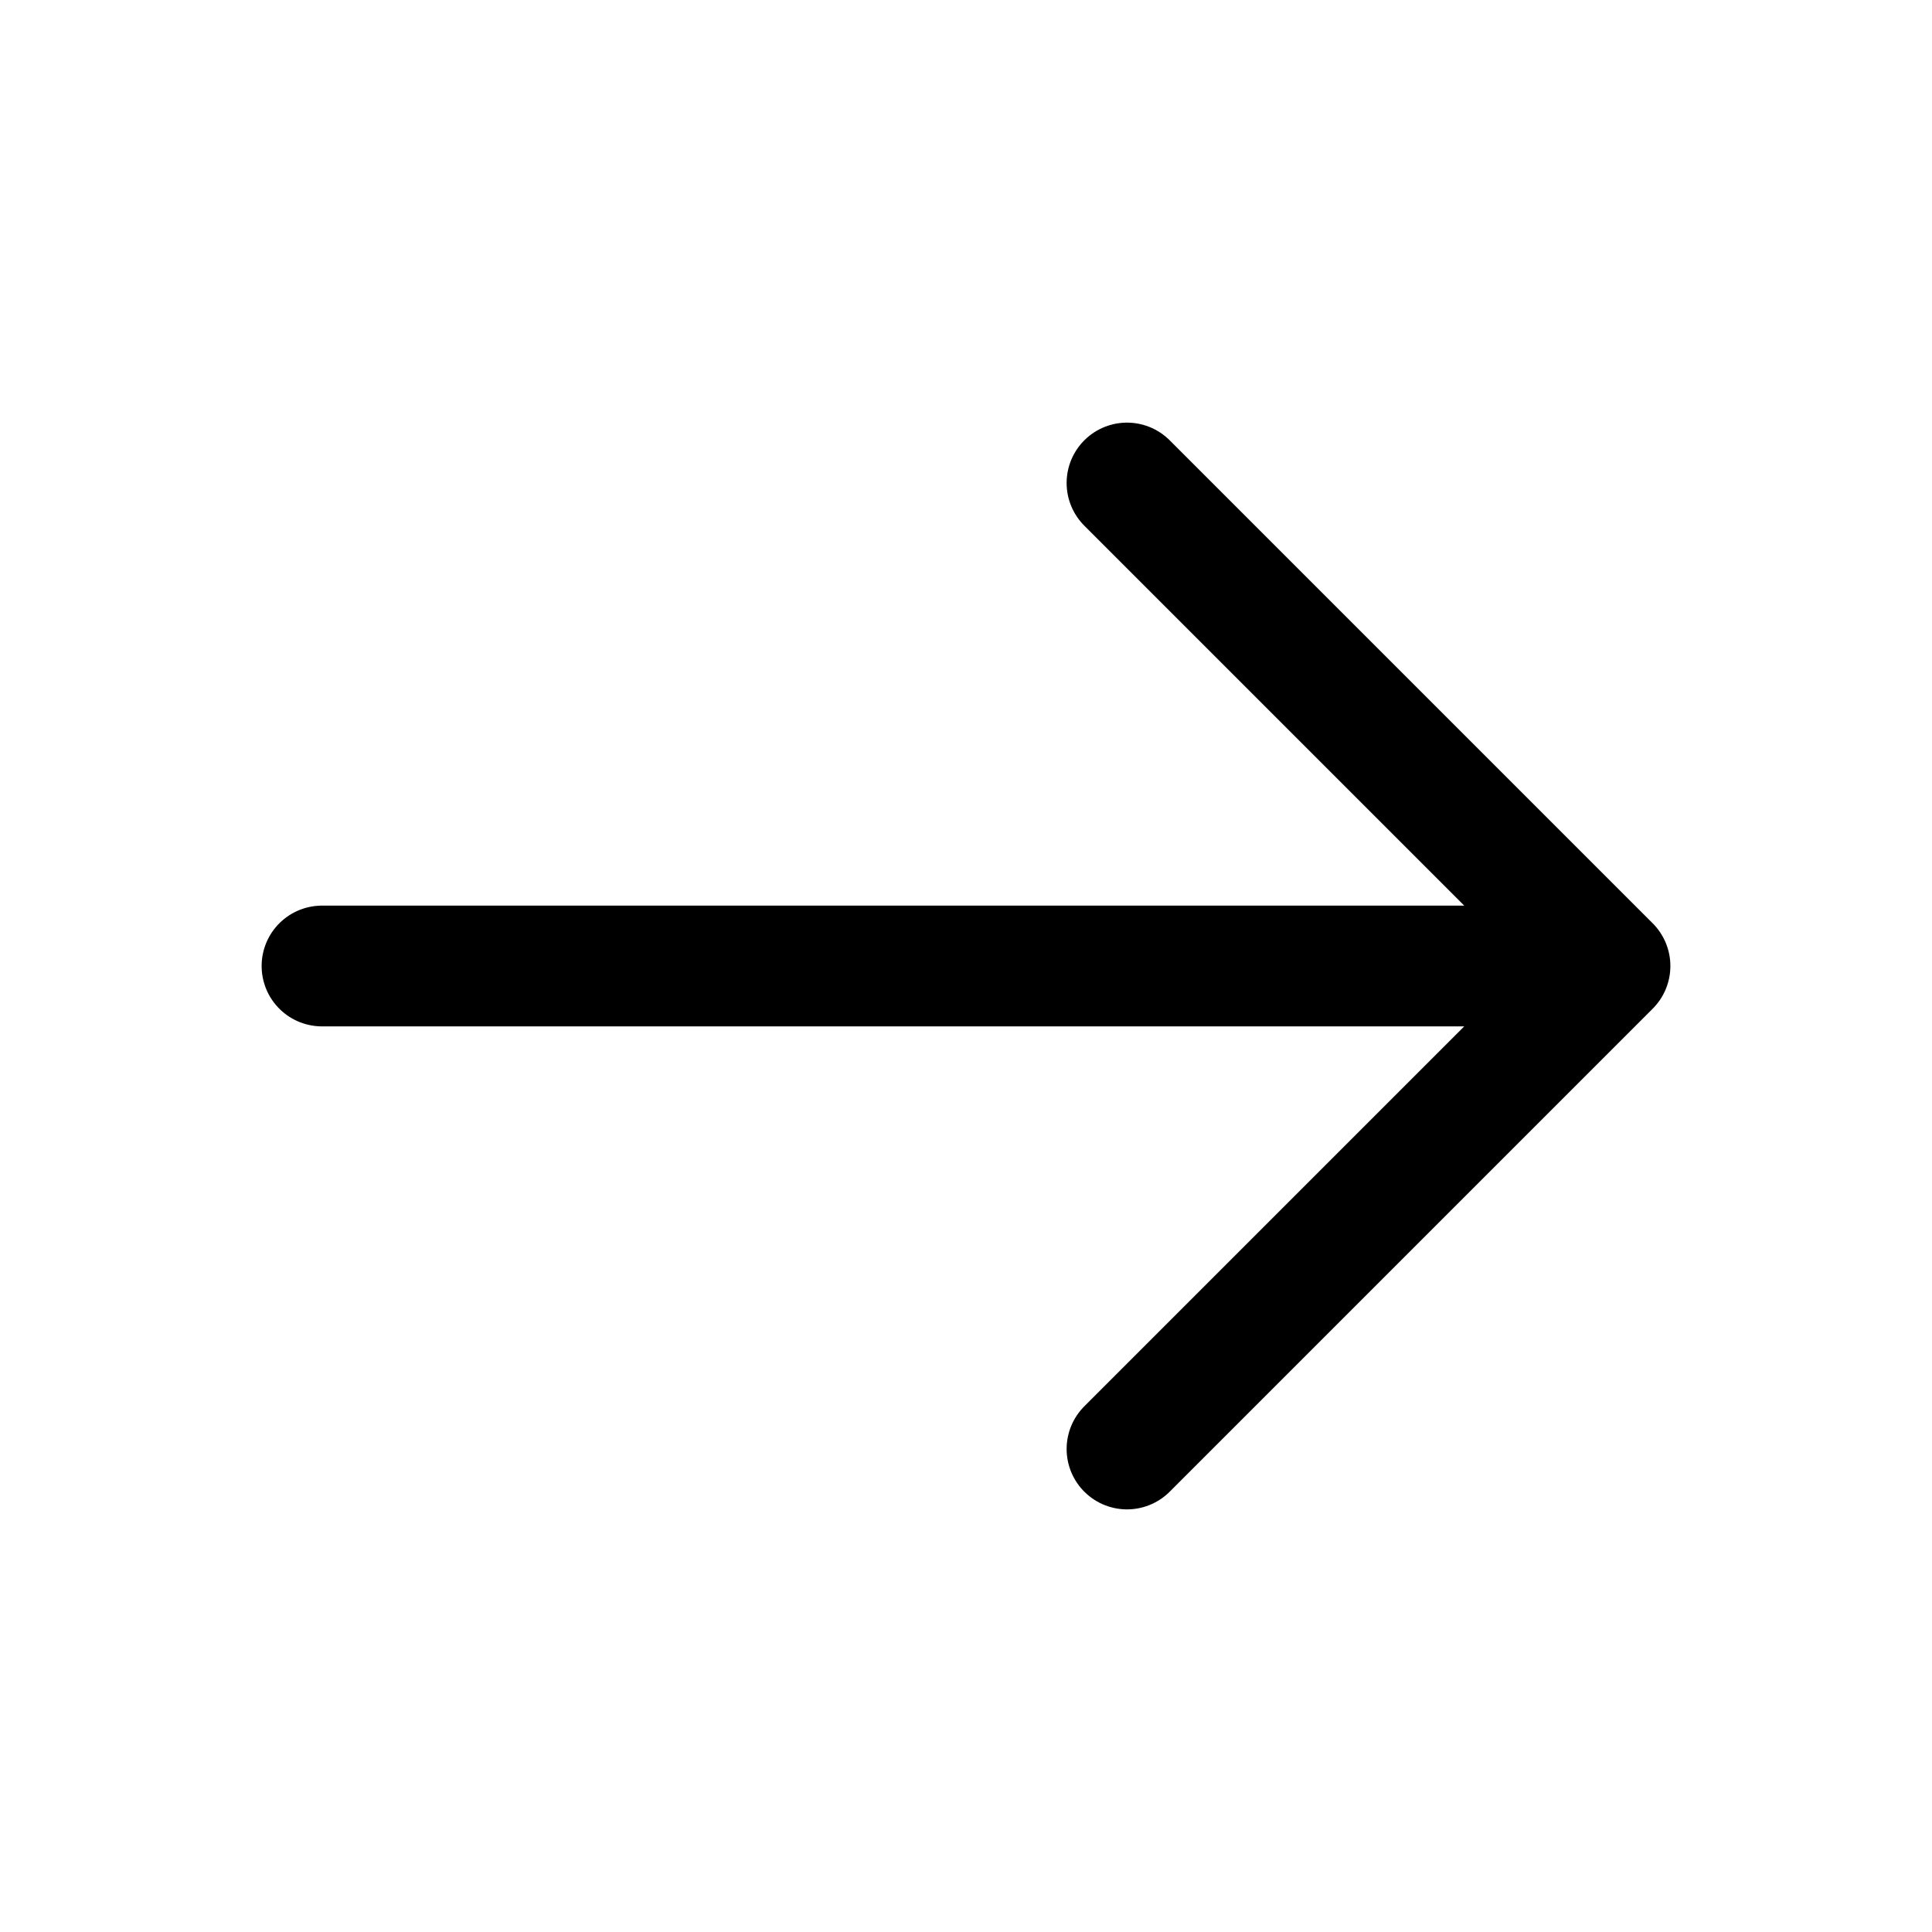
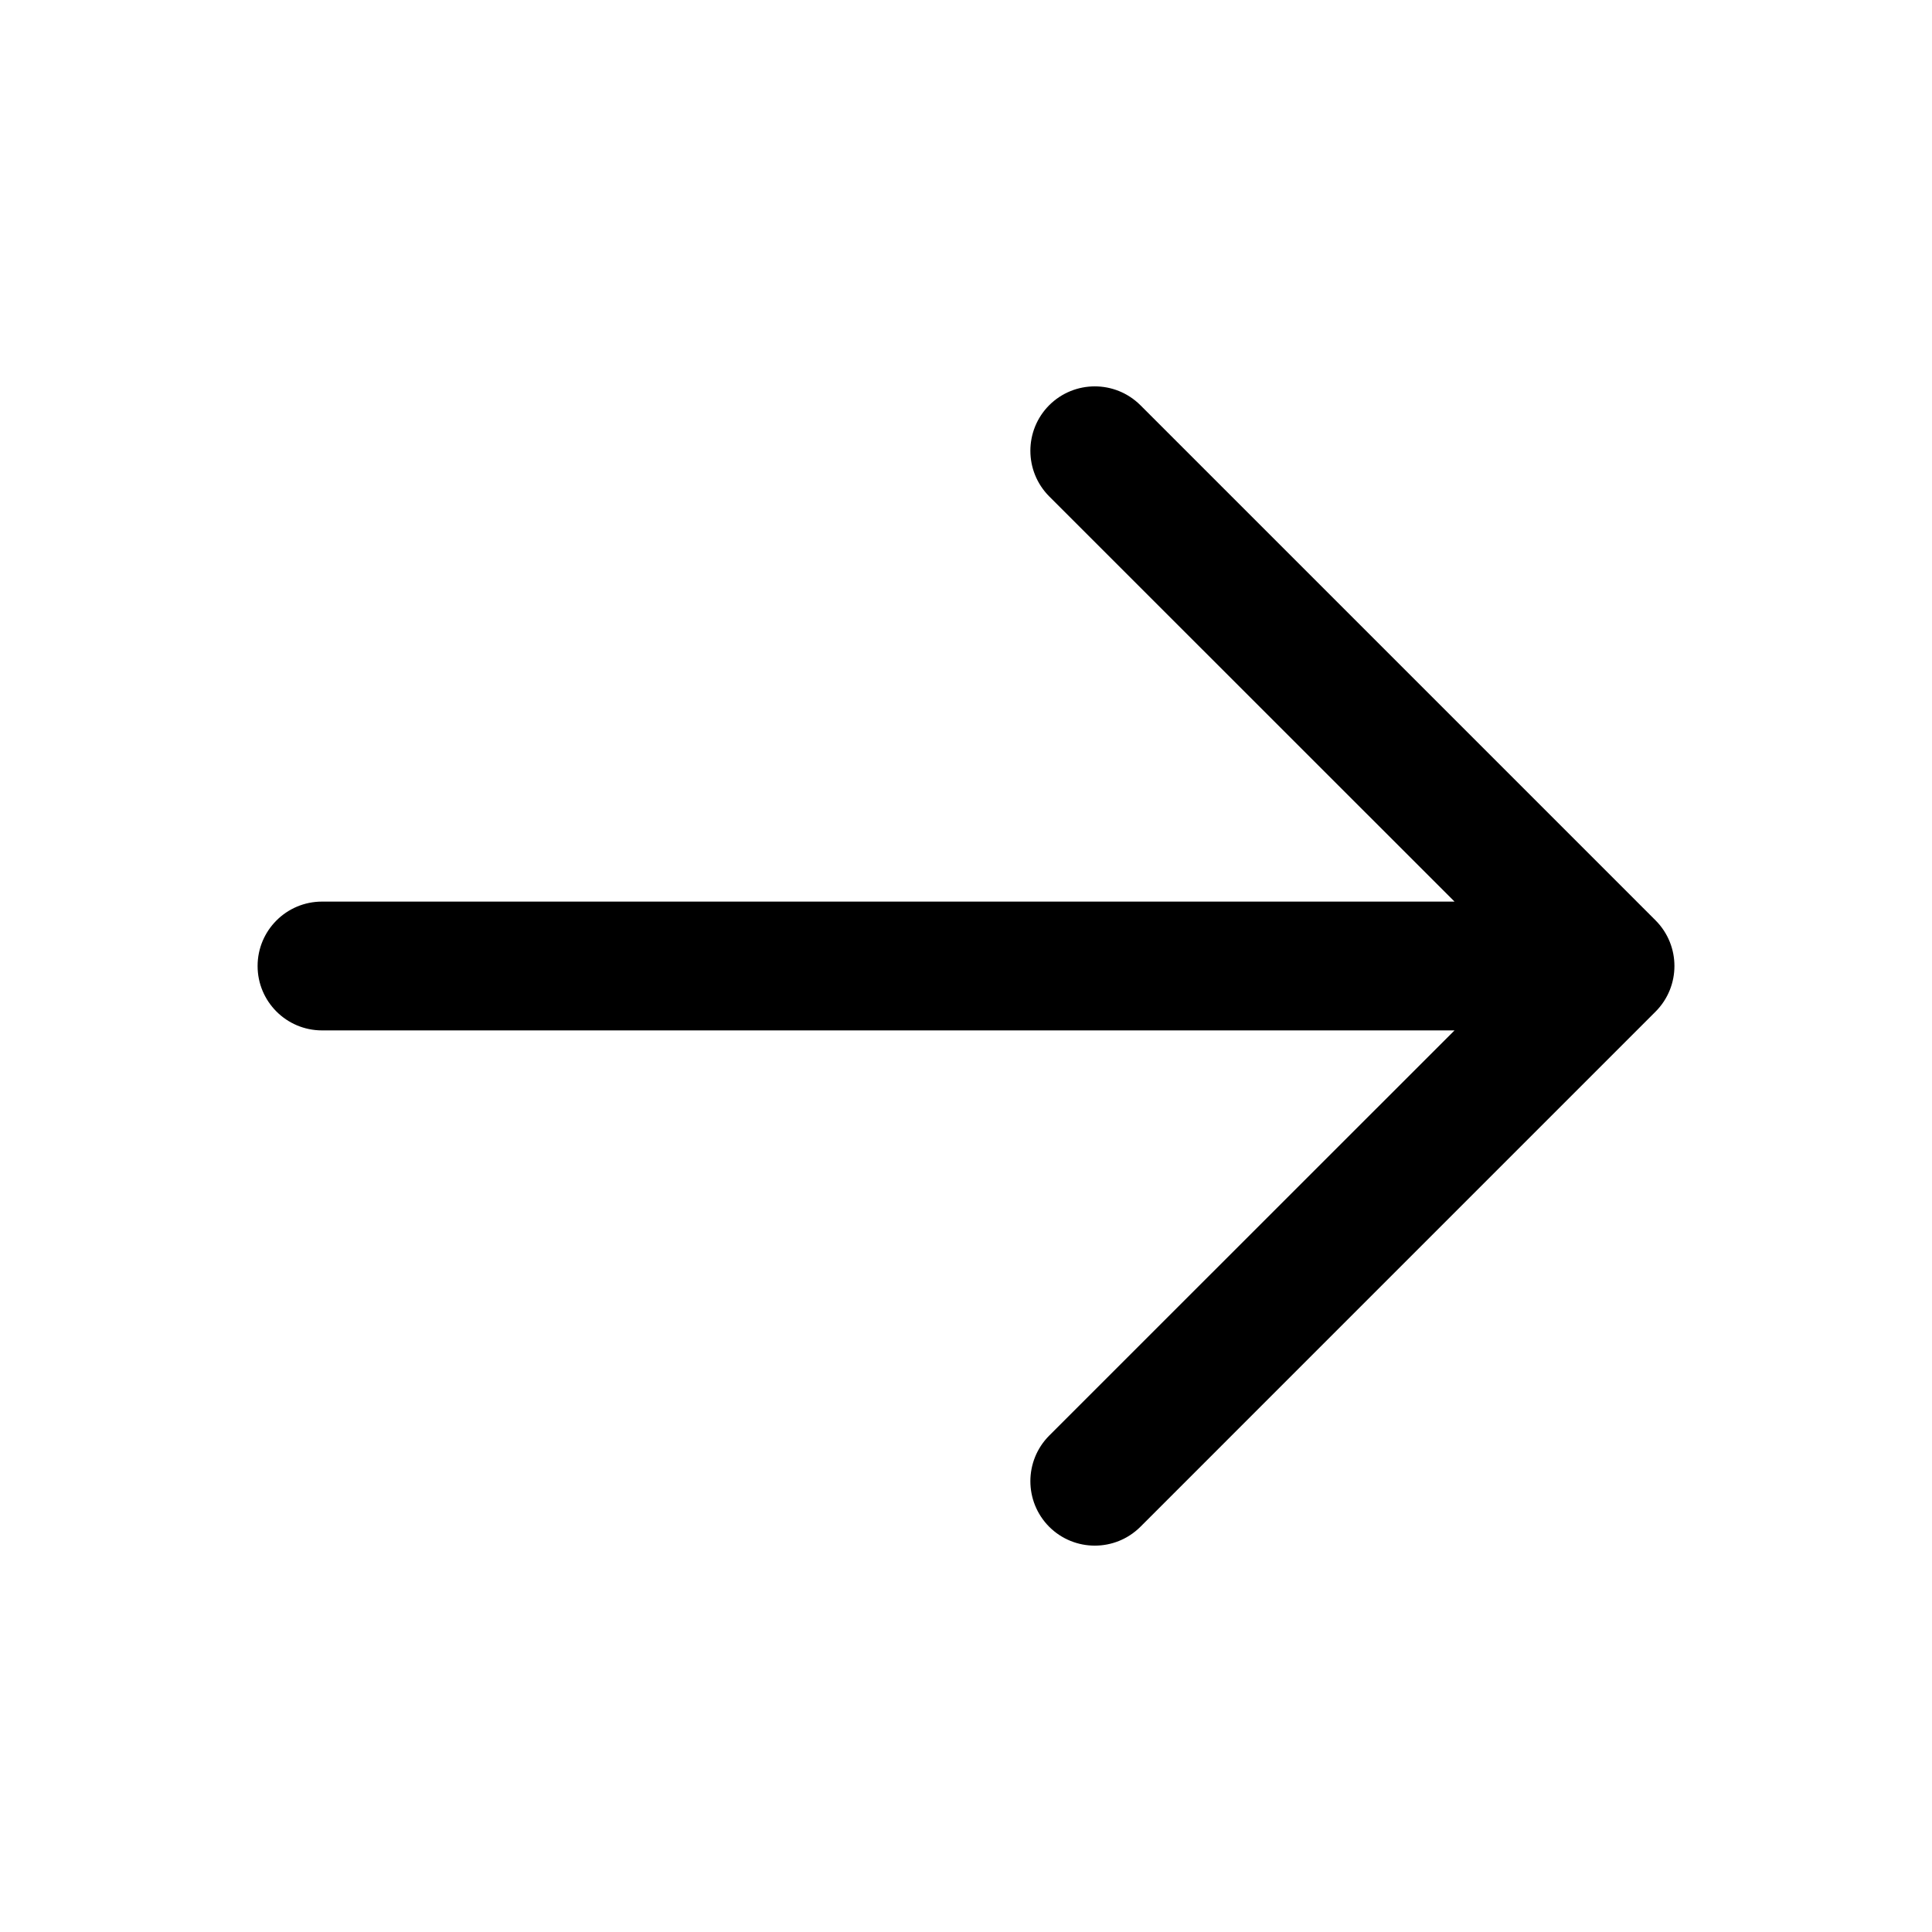
- <svg xmlns="http://www.w3.org/2000/svg" width="24" height="24" viewBox="0 0 24 24" fill="none">
-   <path d="M4 12H20M20 12L14 6M20 12L14 18" stroke="currentColor" stroke-width="1.5" stroke-linecap="round" stroke-linejoin="round" />
+ <svg xmlns="http://www.w3.org/2000/svg" width="15" height="15" viewBox="0 0 15 15" fill="none">
+   <path fill-rule="evenodd" clip-rule="evenodd" d="M8.146 3.146C8.342 2.951 8.658 2.951 8.854 3.146L12.854 7.146C13.049 7.342 13.049 7.658 12.854 7.854L8.854 11.854C8.658 12.049 8.342 12.049 8.146 11.854C7.951 11.658 7.951 11.342 8.146 11.146L11.293 8H2.5C2.224 8 2 7.776 2 7.5C2 7.224 2.224 7 2.5 7H11.293L8.146 3.854C7.951 3.658 7.951 3.342 8.146 3.146Z" fill="currentColor" />
</svg>
